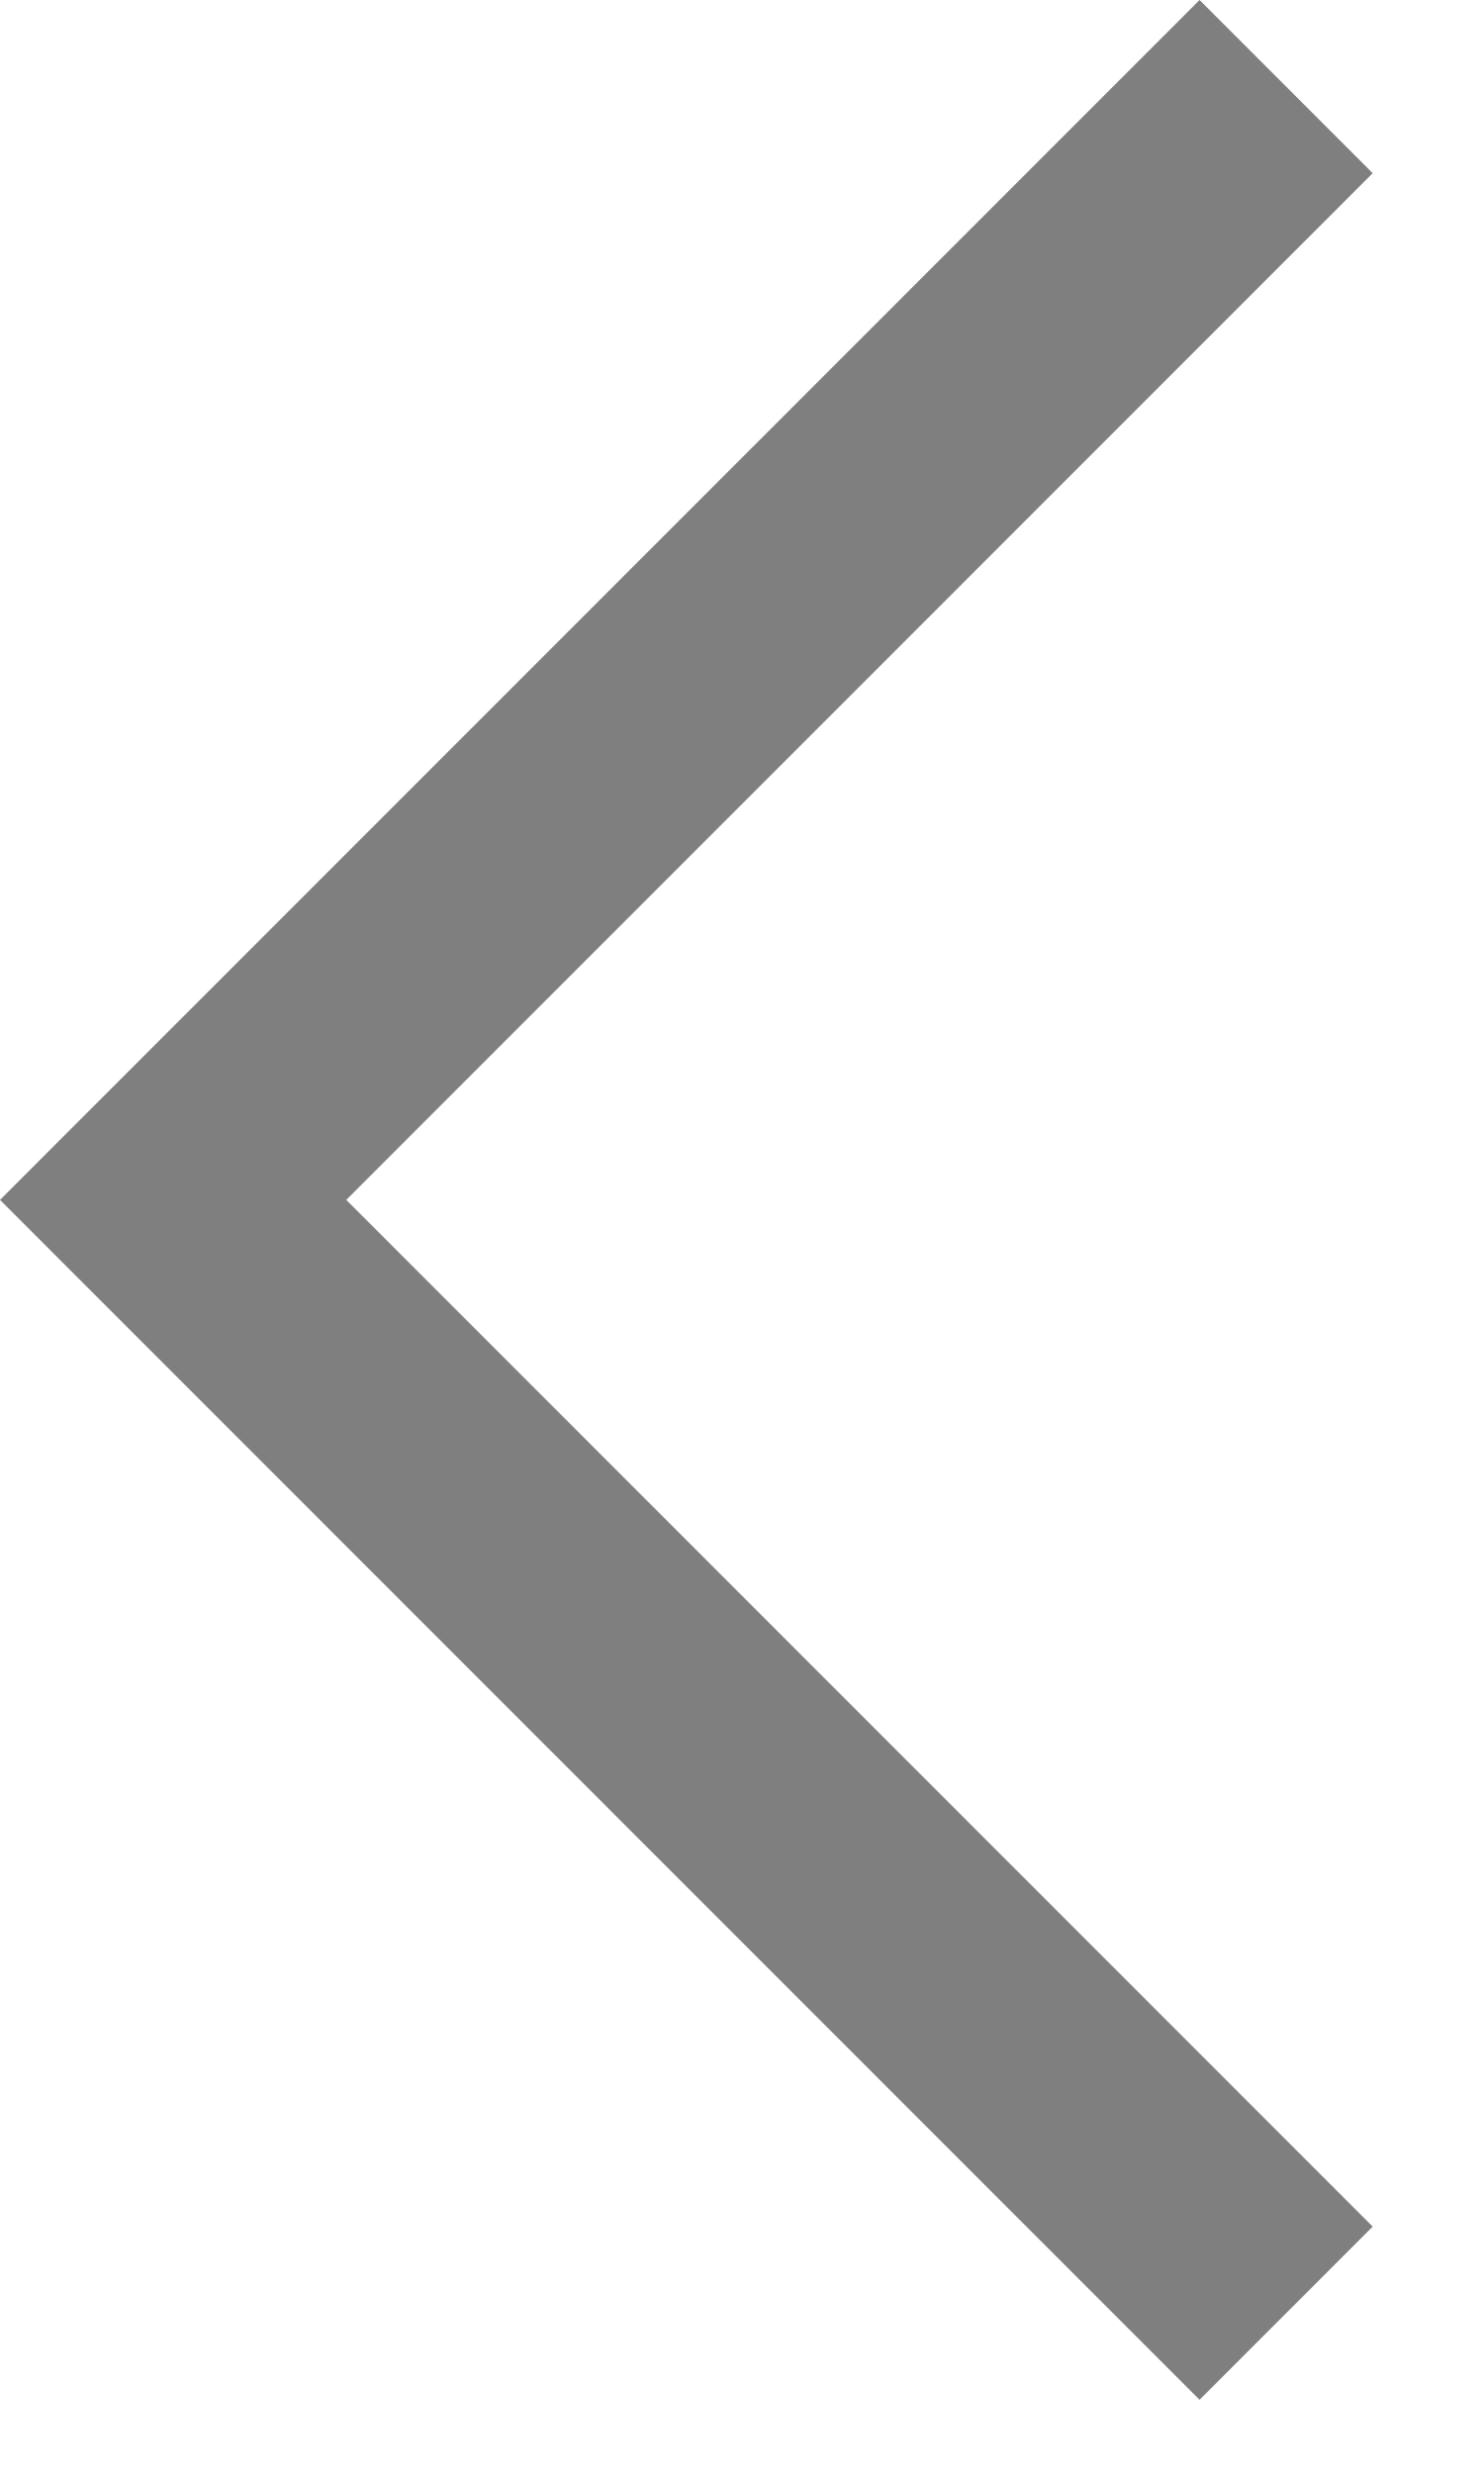
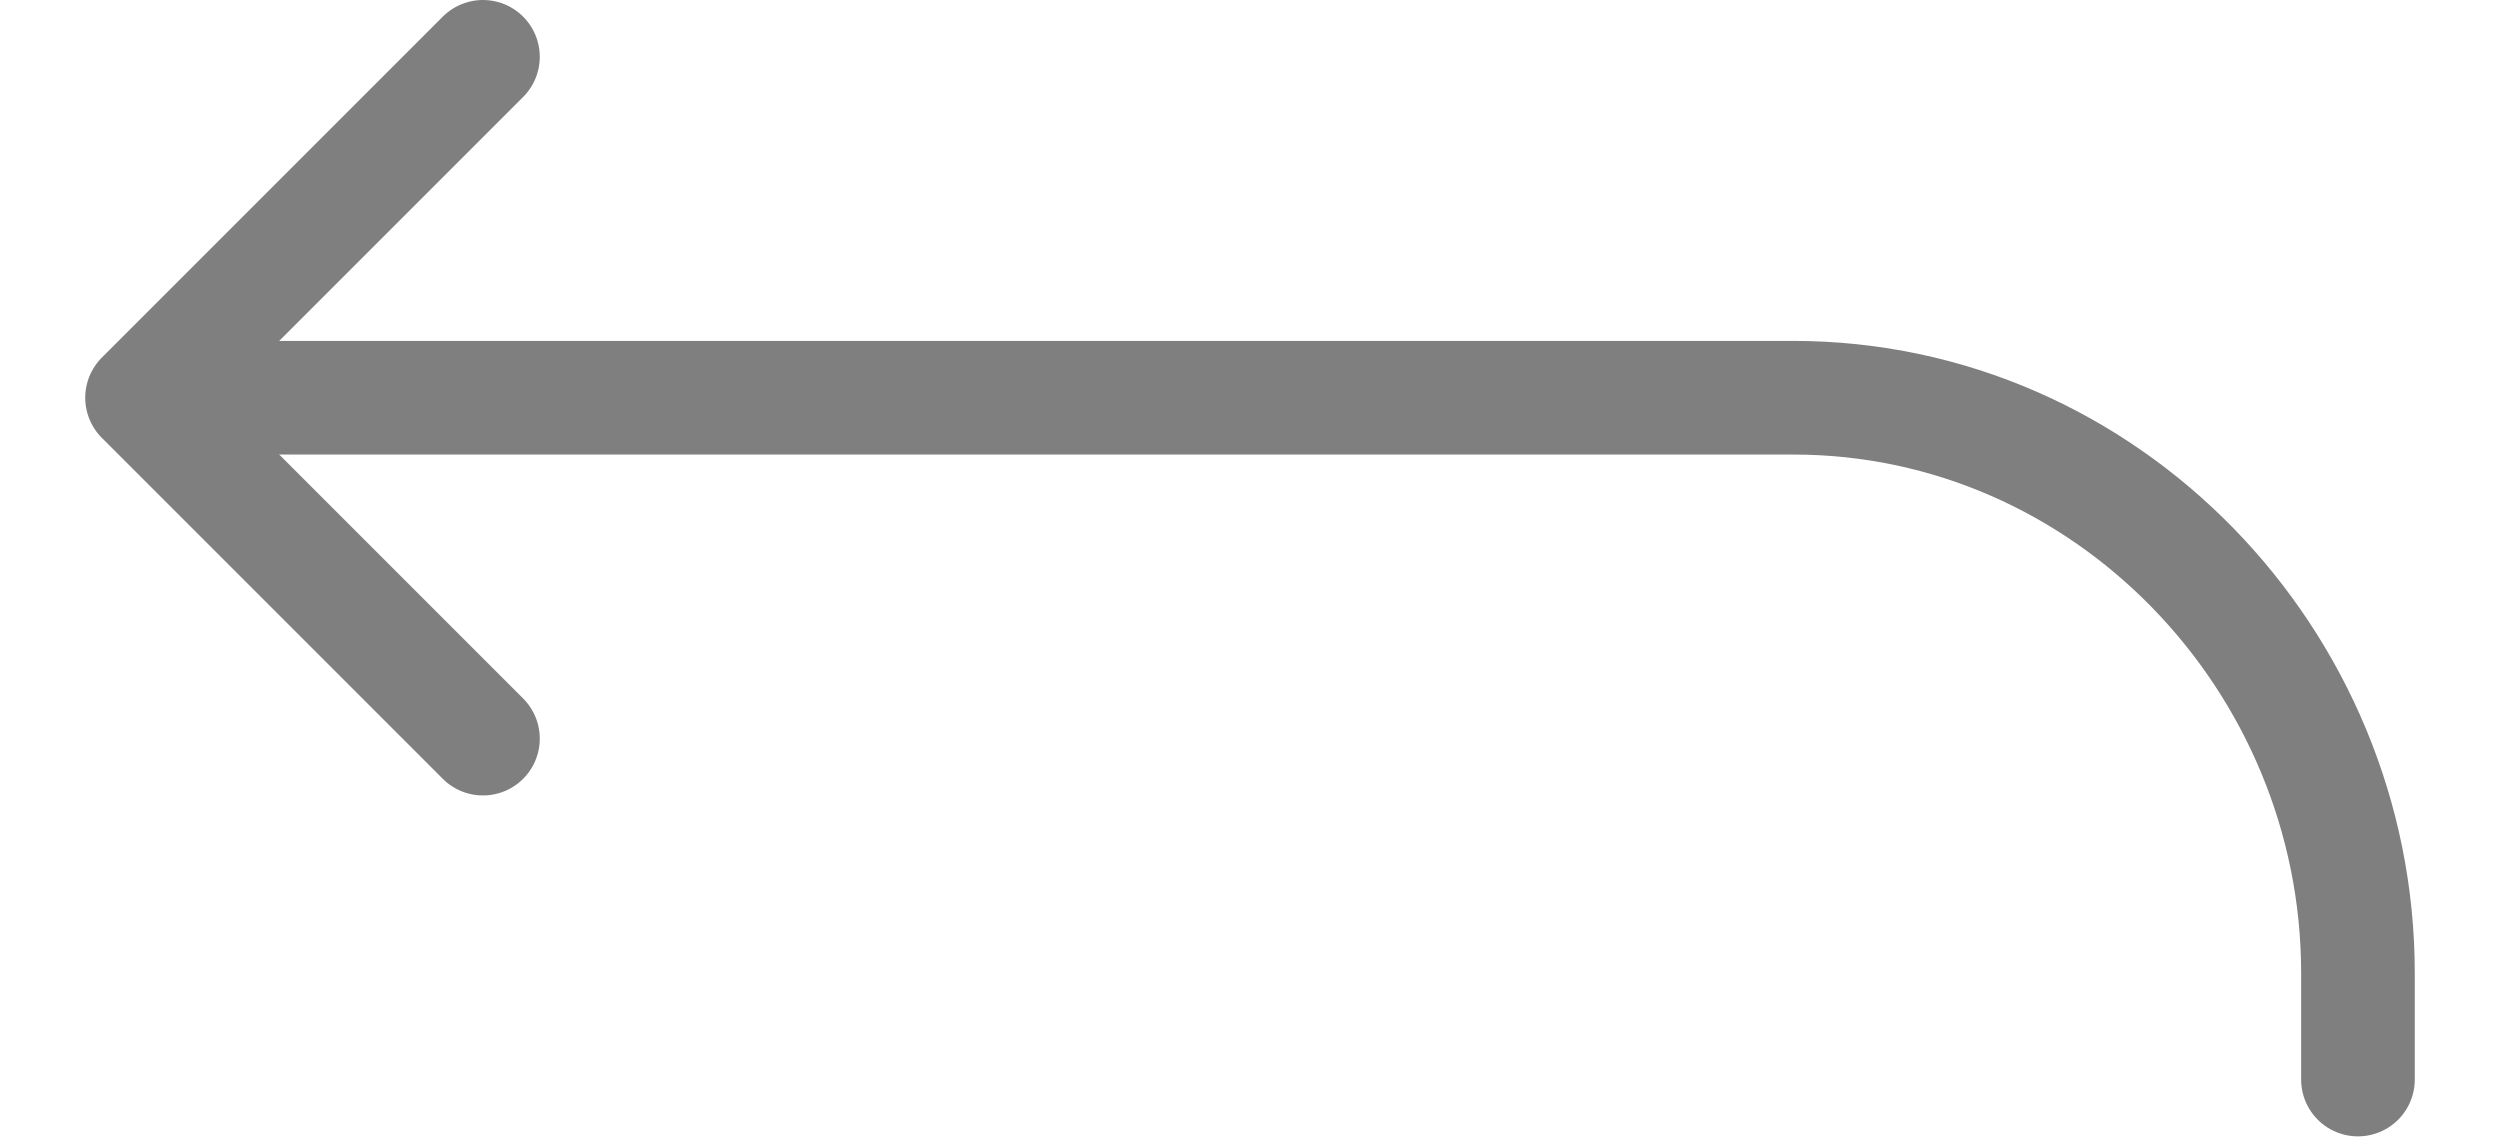
- <svg xmlns="http://www.w3.org/2000/svg" width="12" height="20" viewBox="0 0 12 20" fill="none">
-   <path d="M11.1 1.4L2.8 9.7L11.1 18L9.7 19.4L0 9.7L9.7 -7.62939e-06L11.1 1.4Z" fill="#7F7F7F" />
+ <svg xmlns="http://www.w3.org/2000/svg" width="22" height="10" viewBox="0 0 22 10" fill="none">
+   <path d="M4.25 0.5L1.25 3.5L4.25 6.5" stroke="#7F7F7F" stroke-linecap="round" stroke-linejoin="round" />
+   <path d="M2 3.5H15.781C18.536 3.5 20.75 5.812 20.75 8.562V9.5" stroke="#7F7F7F" stroke-linecap="round" stroke-linejoin="round" />
</svg>
